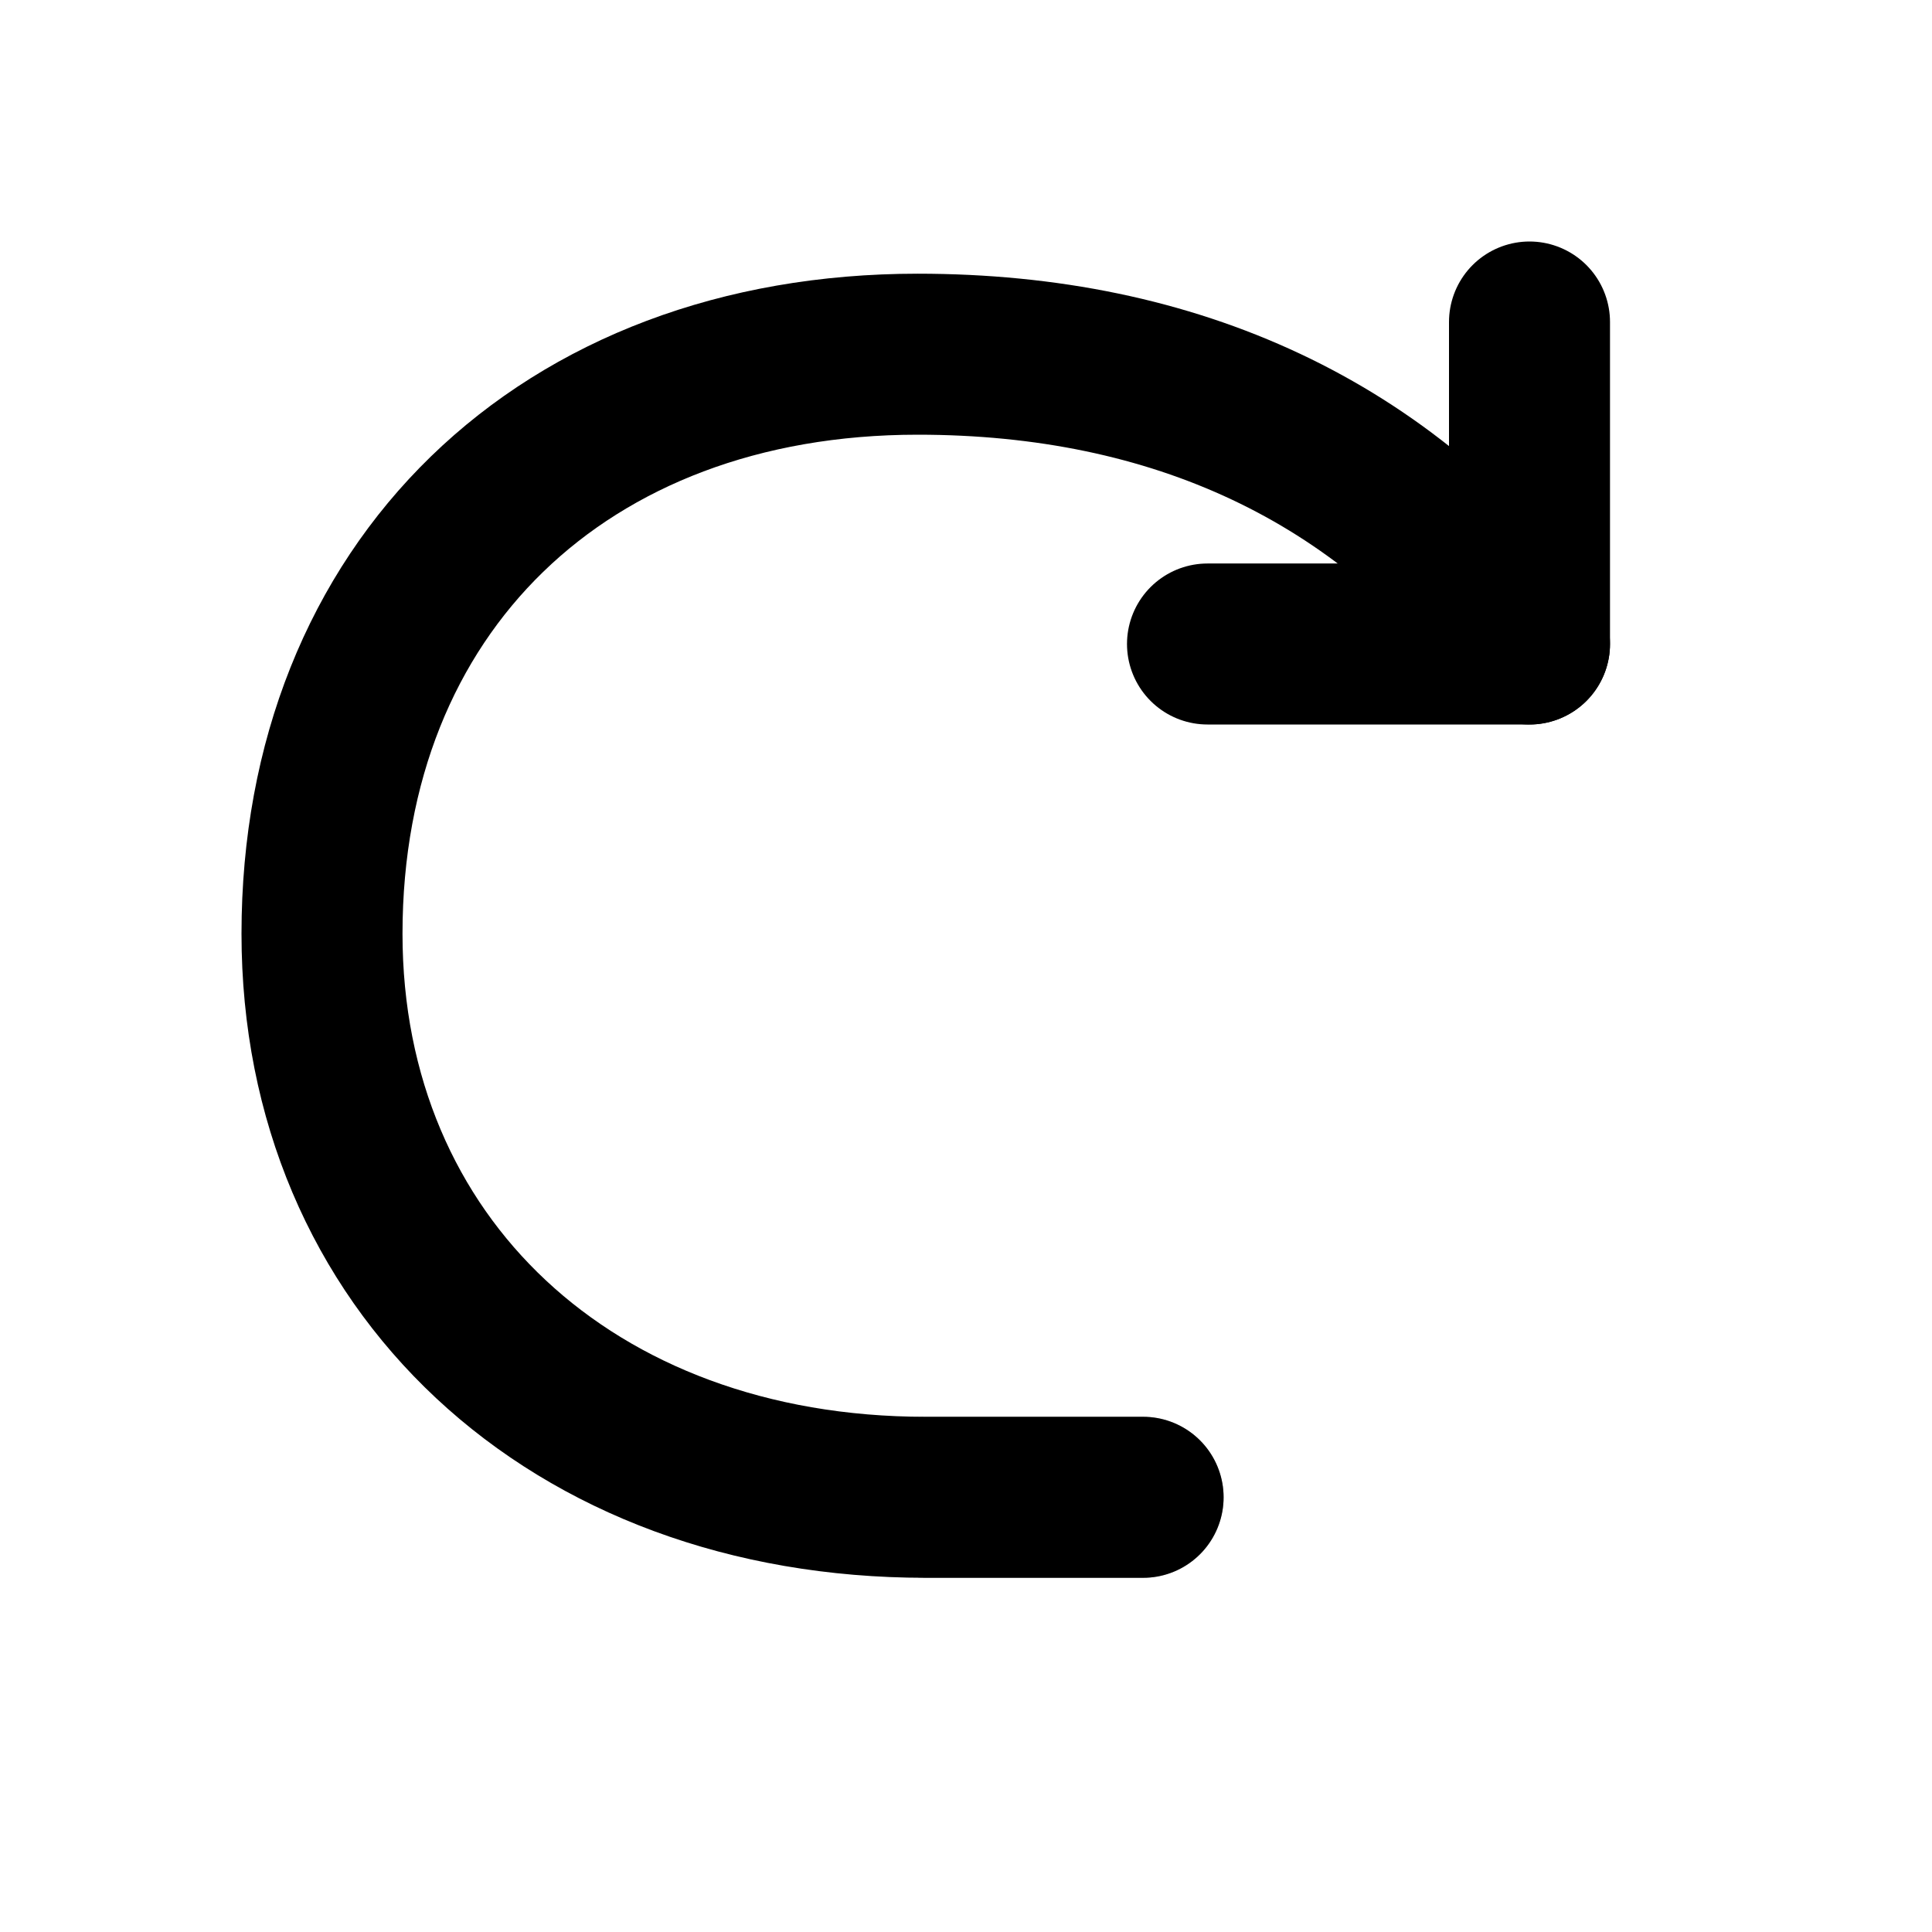
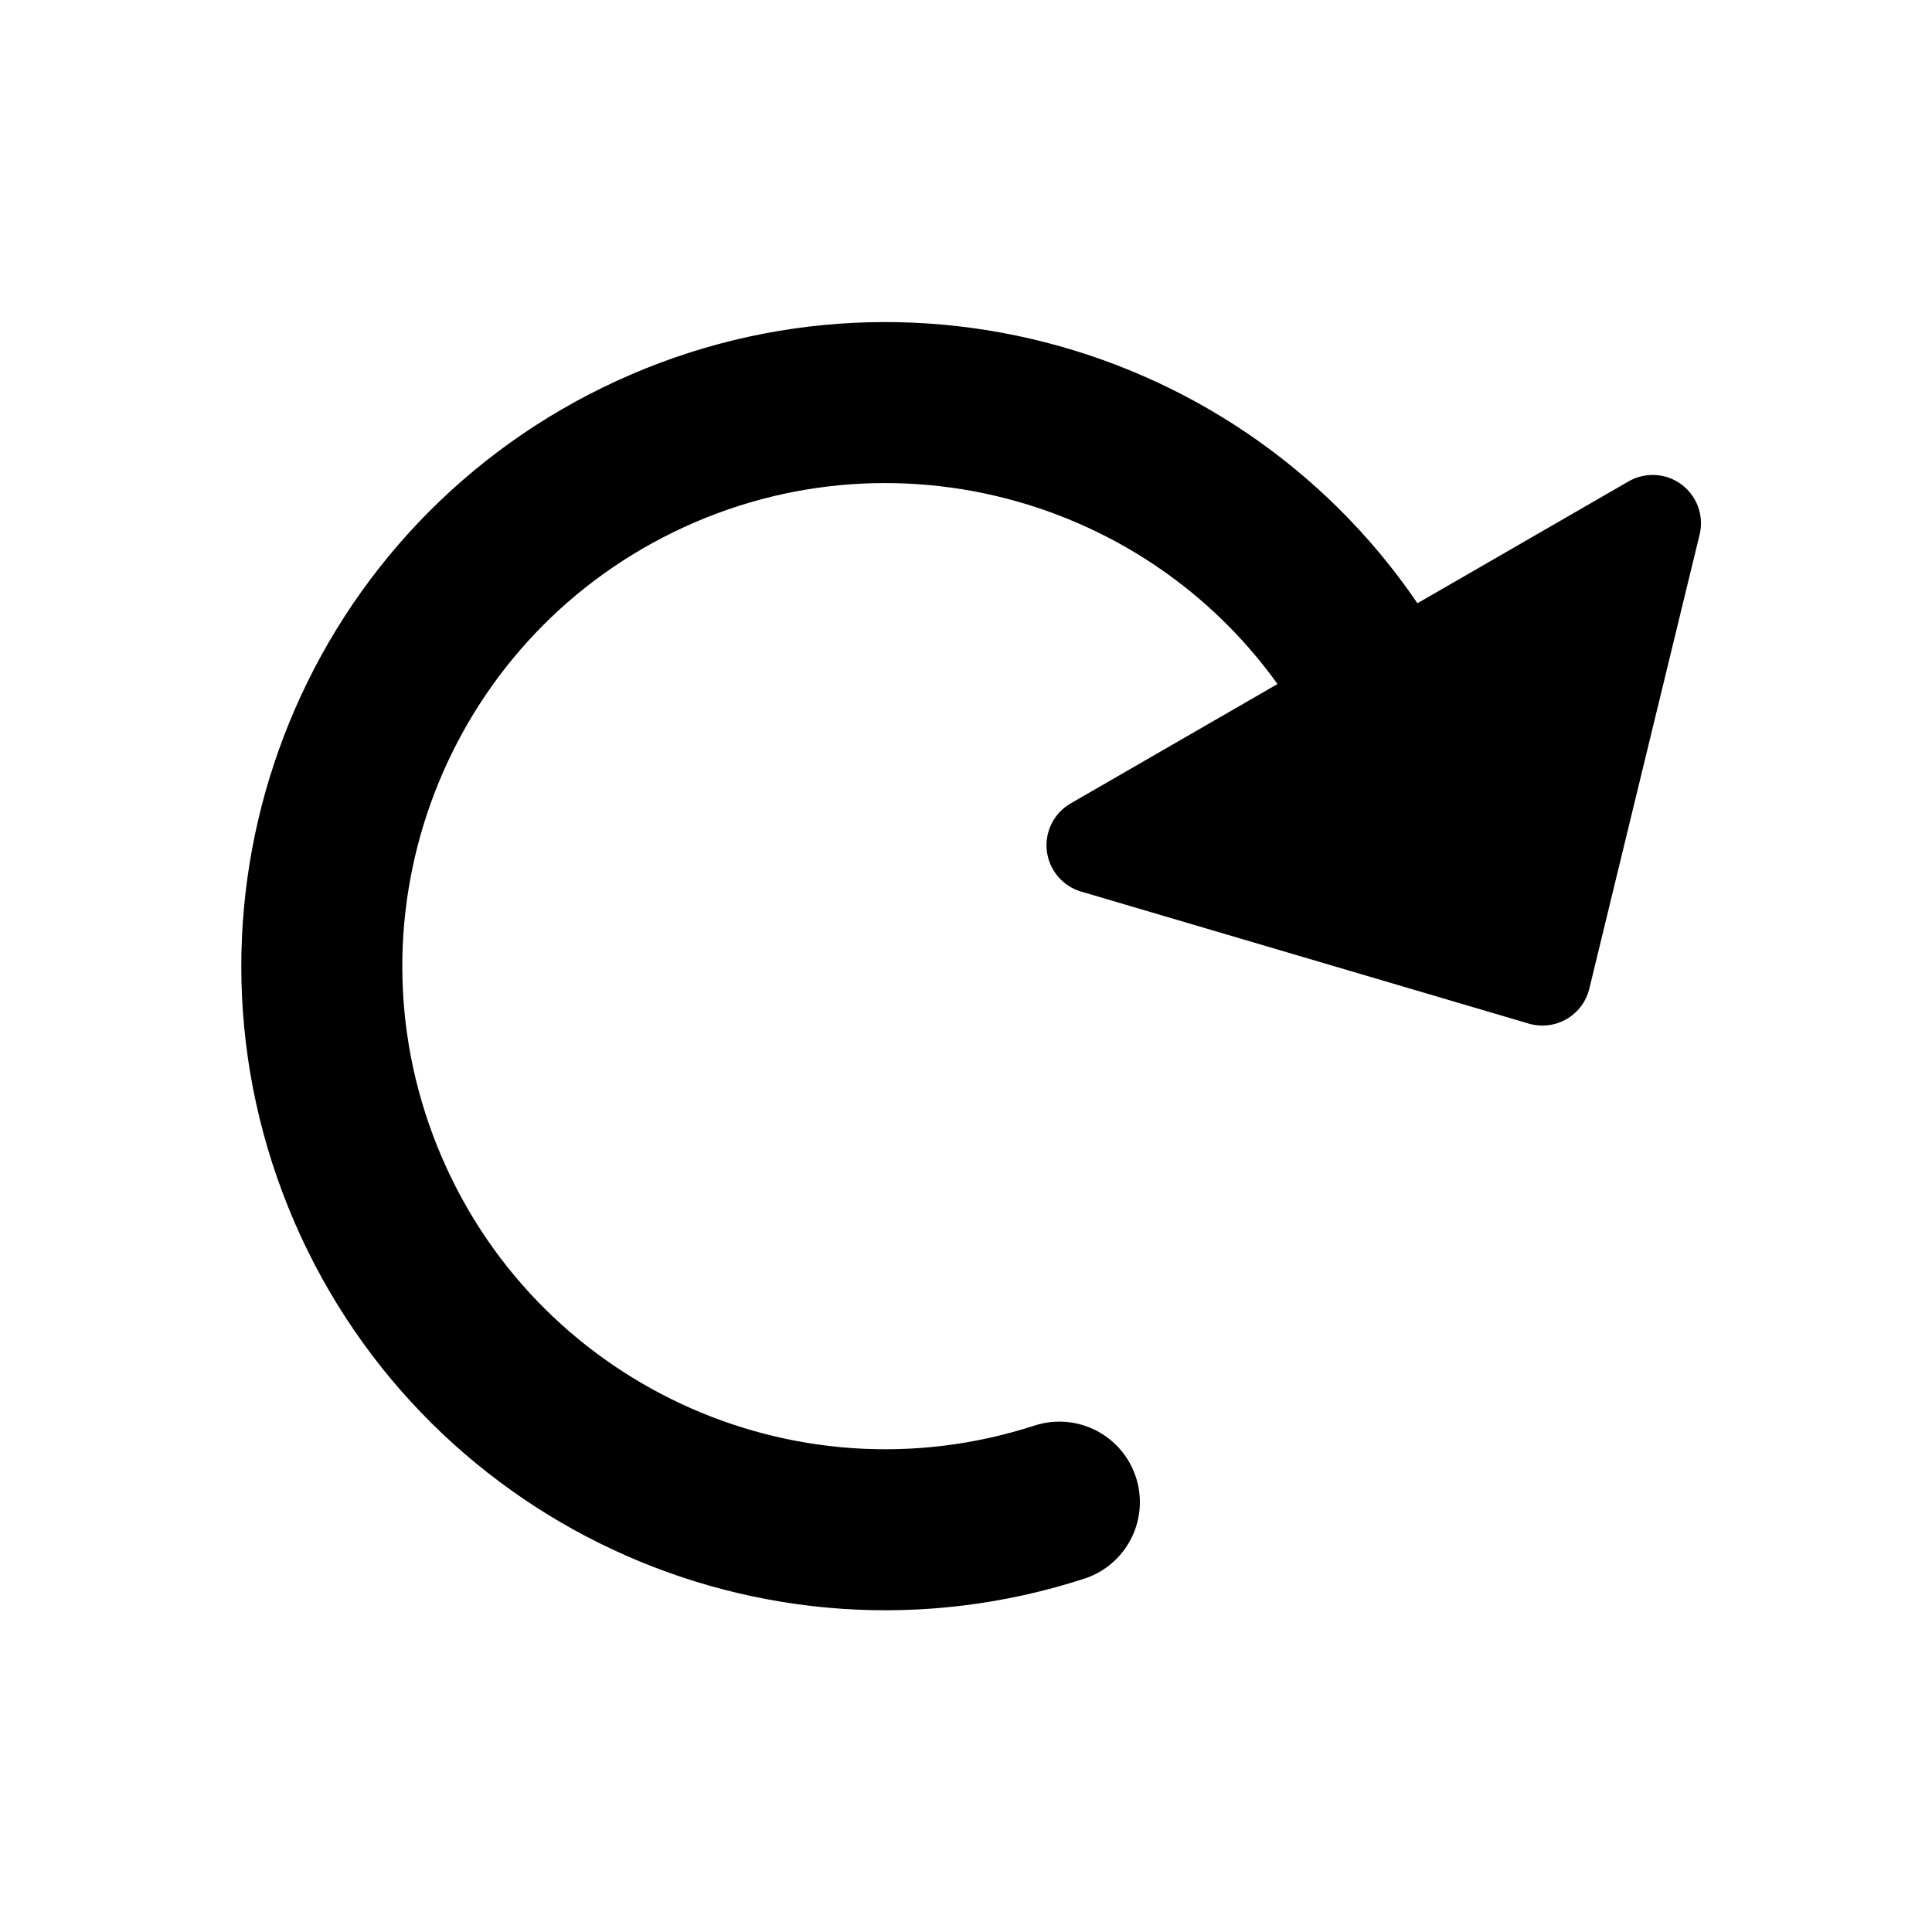
<svg xmlns="http://www.w3.org/2000/svg" viewBox="0 0 24 24" role="img" aria-label="Redo">
-   <path d="M15 8h4V4" fill="none" stroke="currentColor" stroke-width="2" stroke-linecap="round" stroke-linejoin="round" />
-   <path d="M19 8c-1.8-2.4-4.4-3.6-7.6-3.6C7 4.4 4 7.3 4 11.6c0 4.1 3.1 7 7.5 7h2.7" fill="none" stroke="currentColor" stroke-width="2" stroke-linecap="round" stroke-linejoin="round" />
-   <path d="M14.2 18.6h-2.7" fill="none" stroke="currentColor" stroke-opacity="0.35" stroke-width="2" stroke-linecap="round" stroke-linejoin="round" />
+   <path d="M13.6 10.5L19.16 12.14L20.53 6.5Z" fill="currentColor" stroke="currentColor" stroke-width="1.2" stroke-linejoin="round" />
+   <path d="M17.06 8.5A7 7 0 1 0 13.16 18.66" fill="none" stroke="currentColor" stroke-width="2" stroke-linecap="round" />
</svg>
